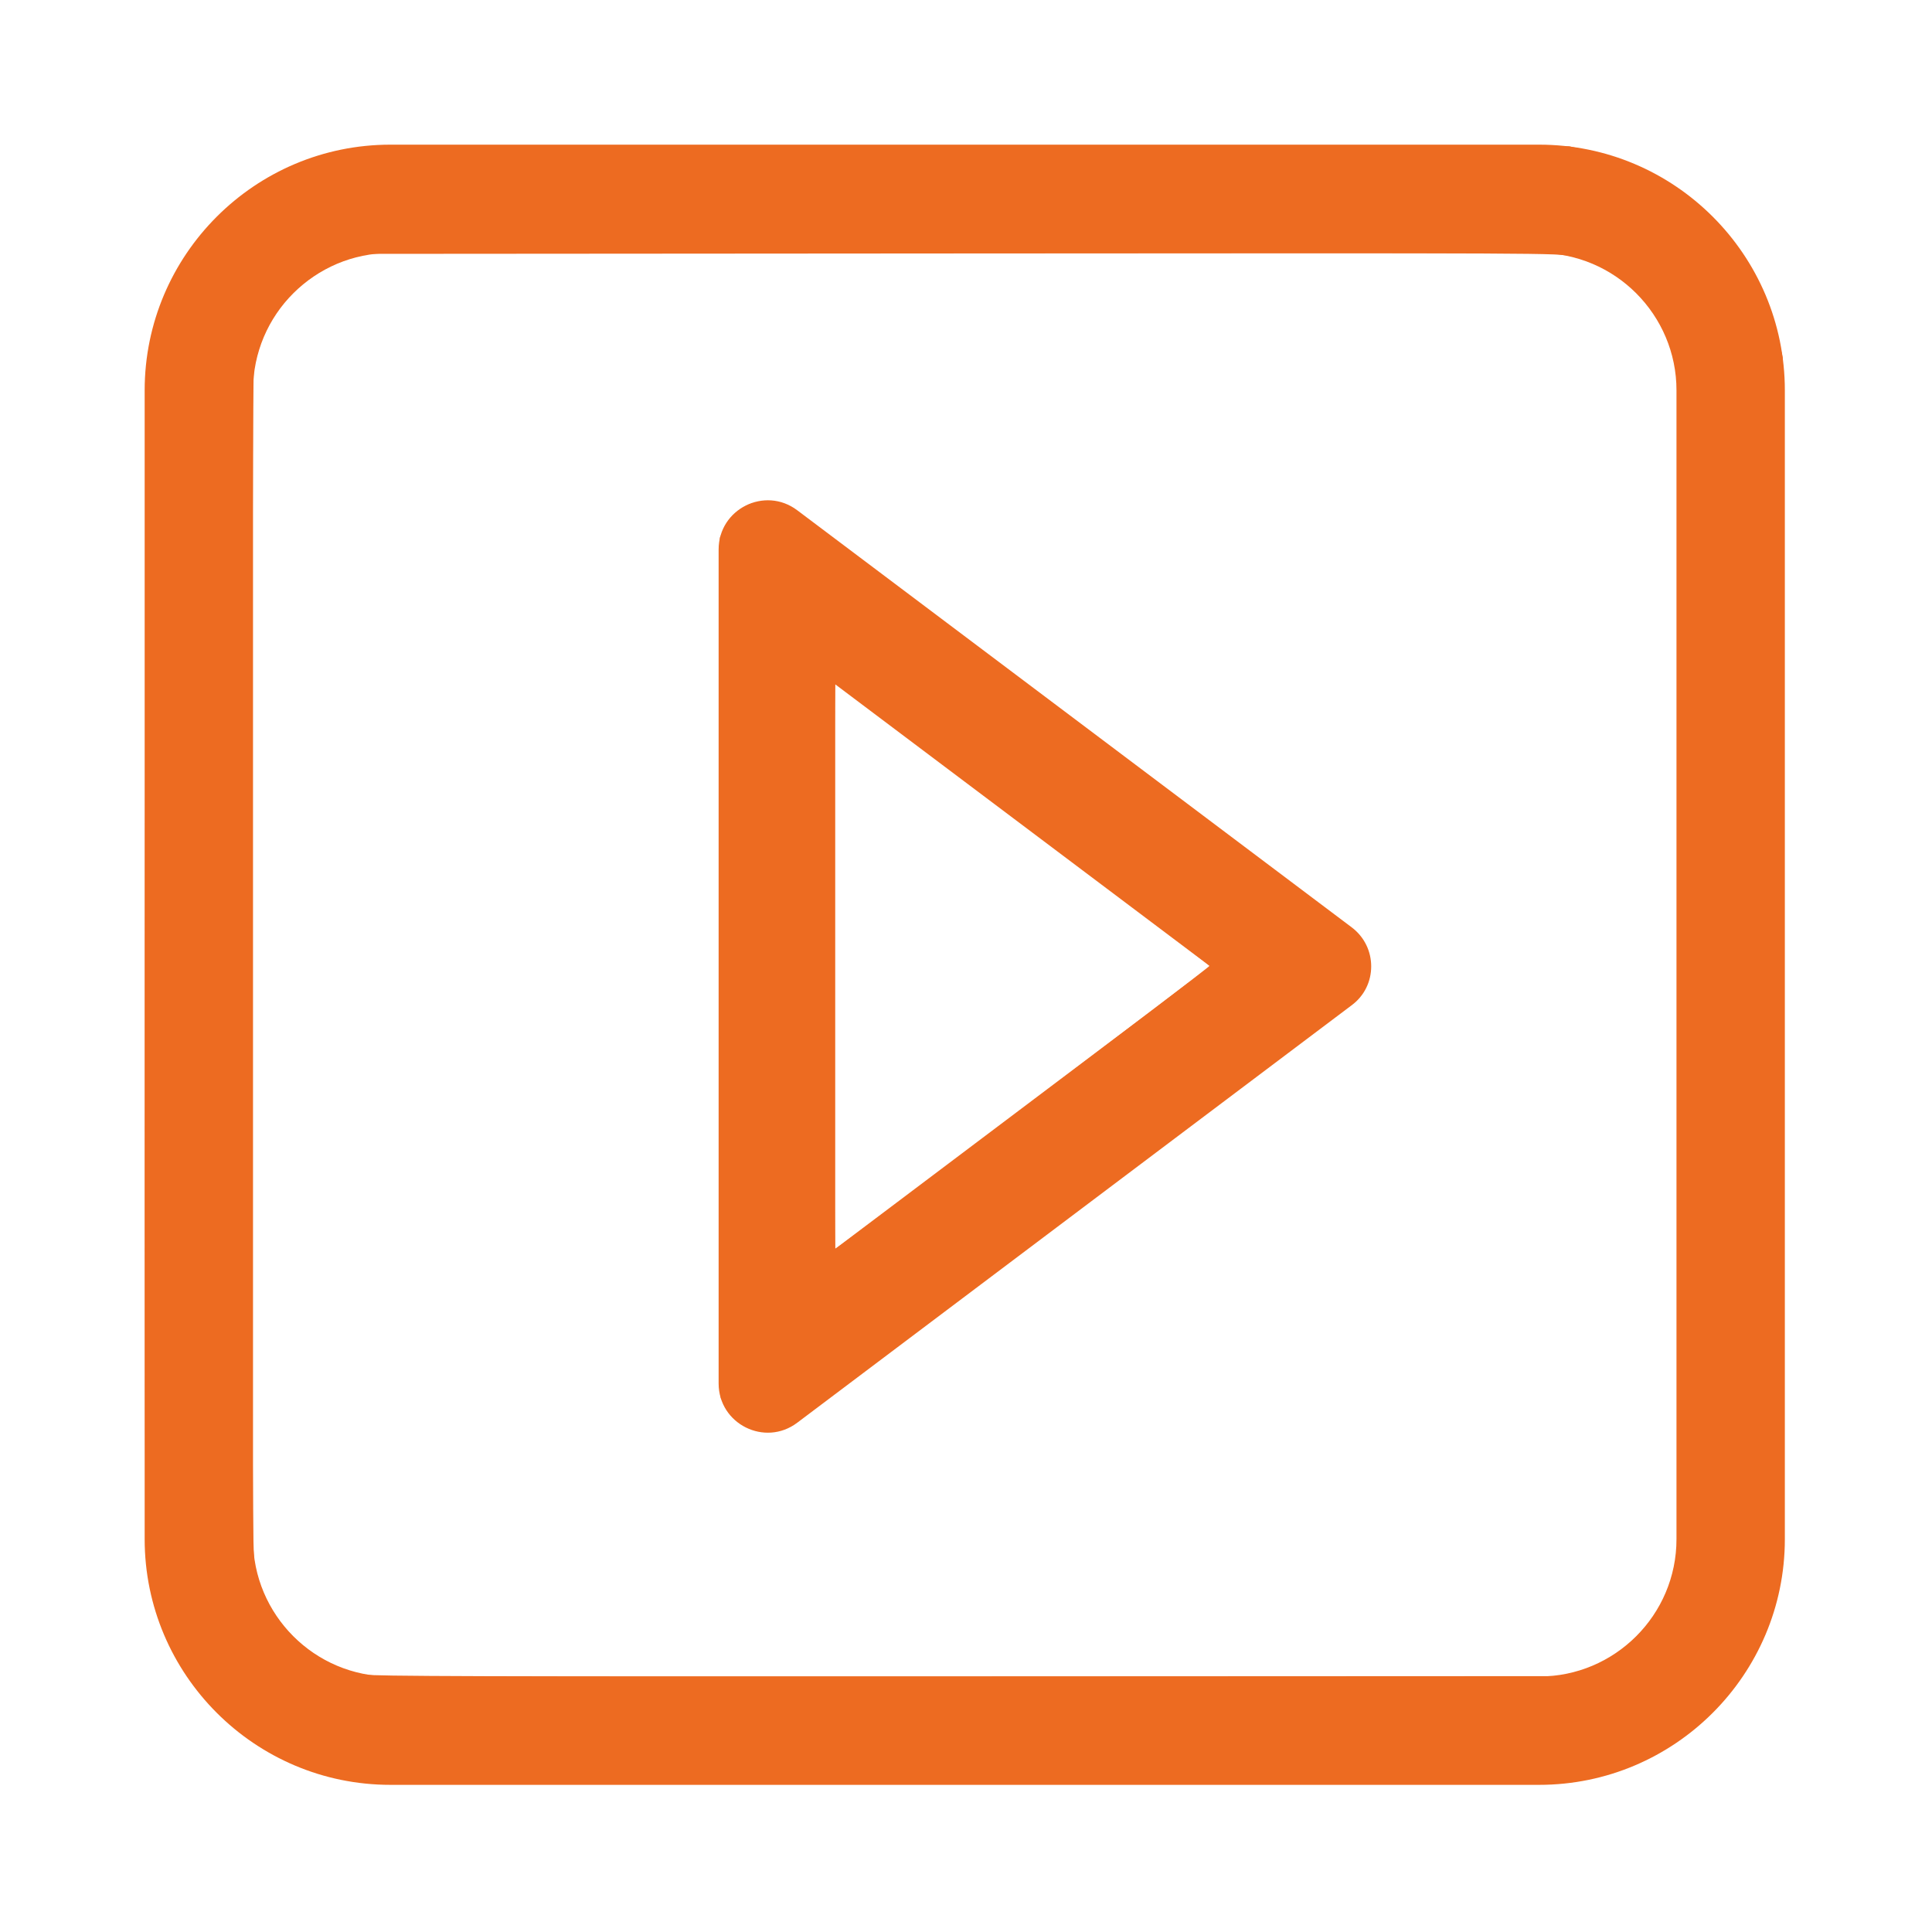
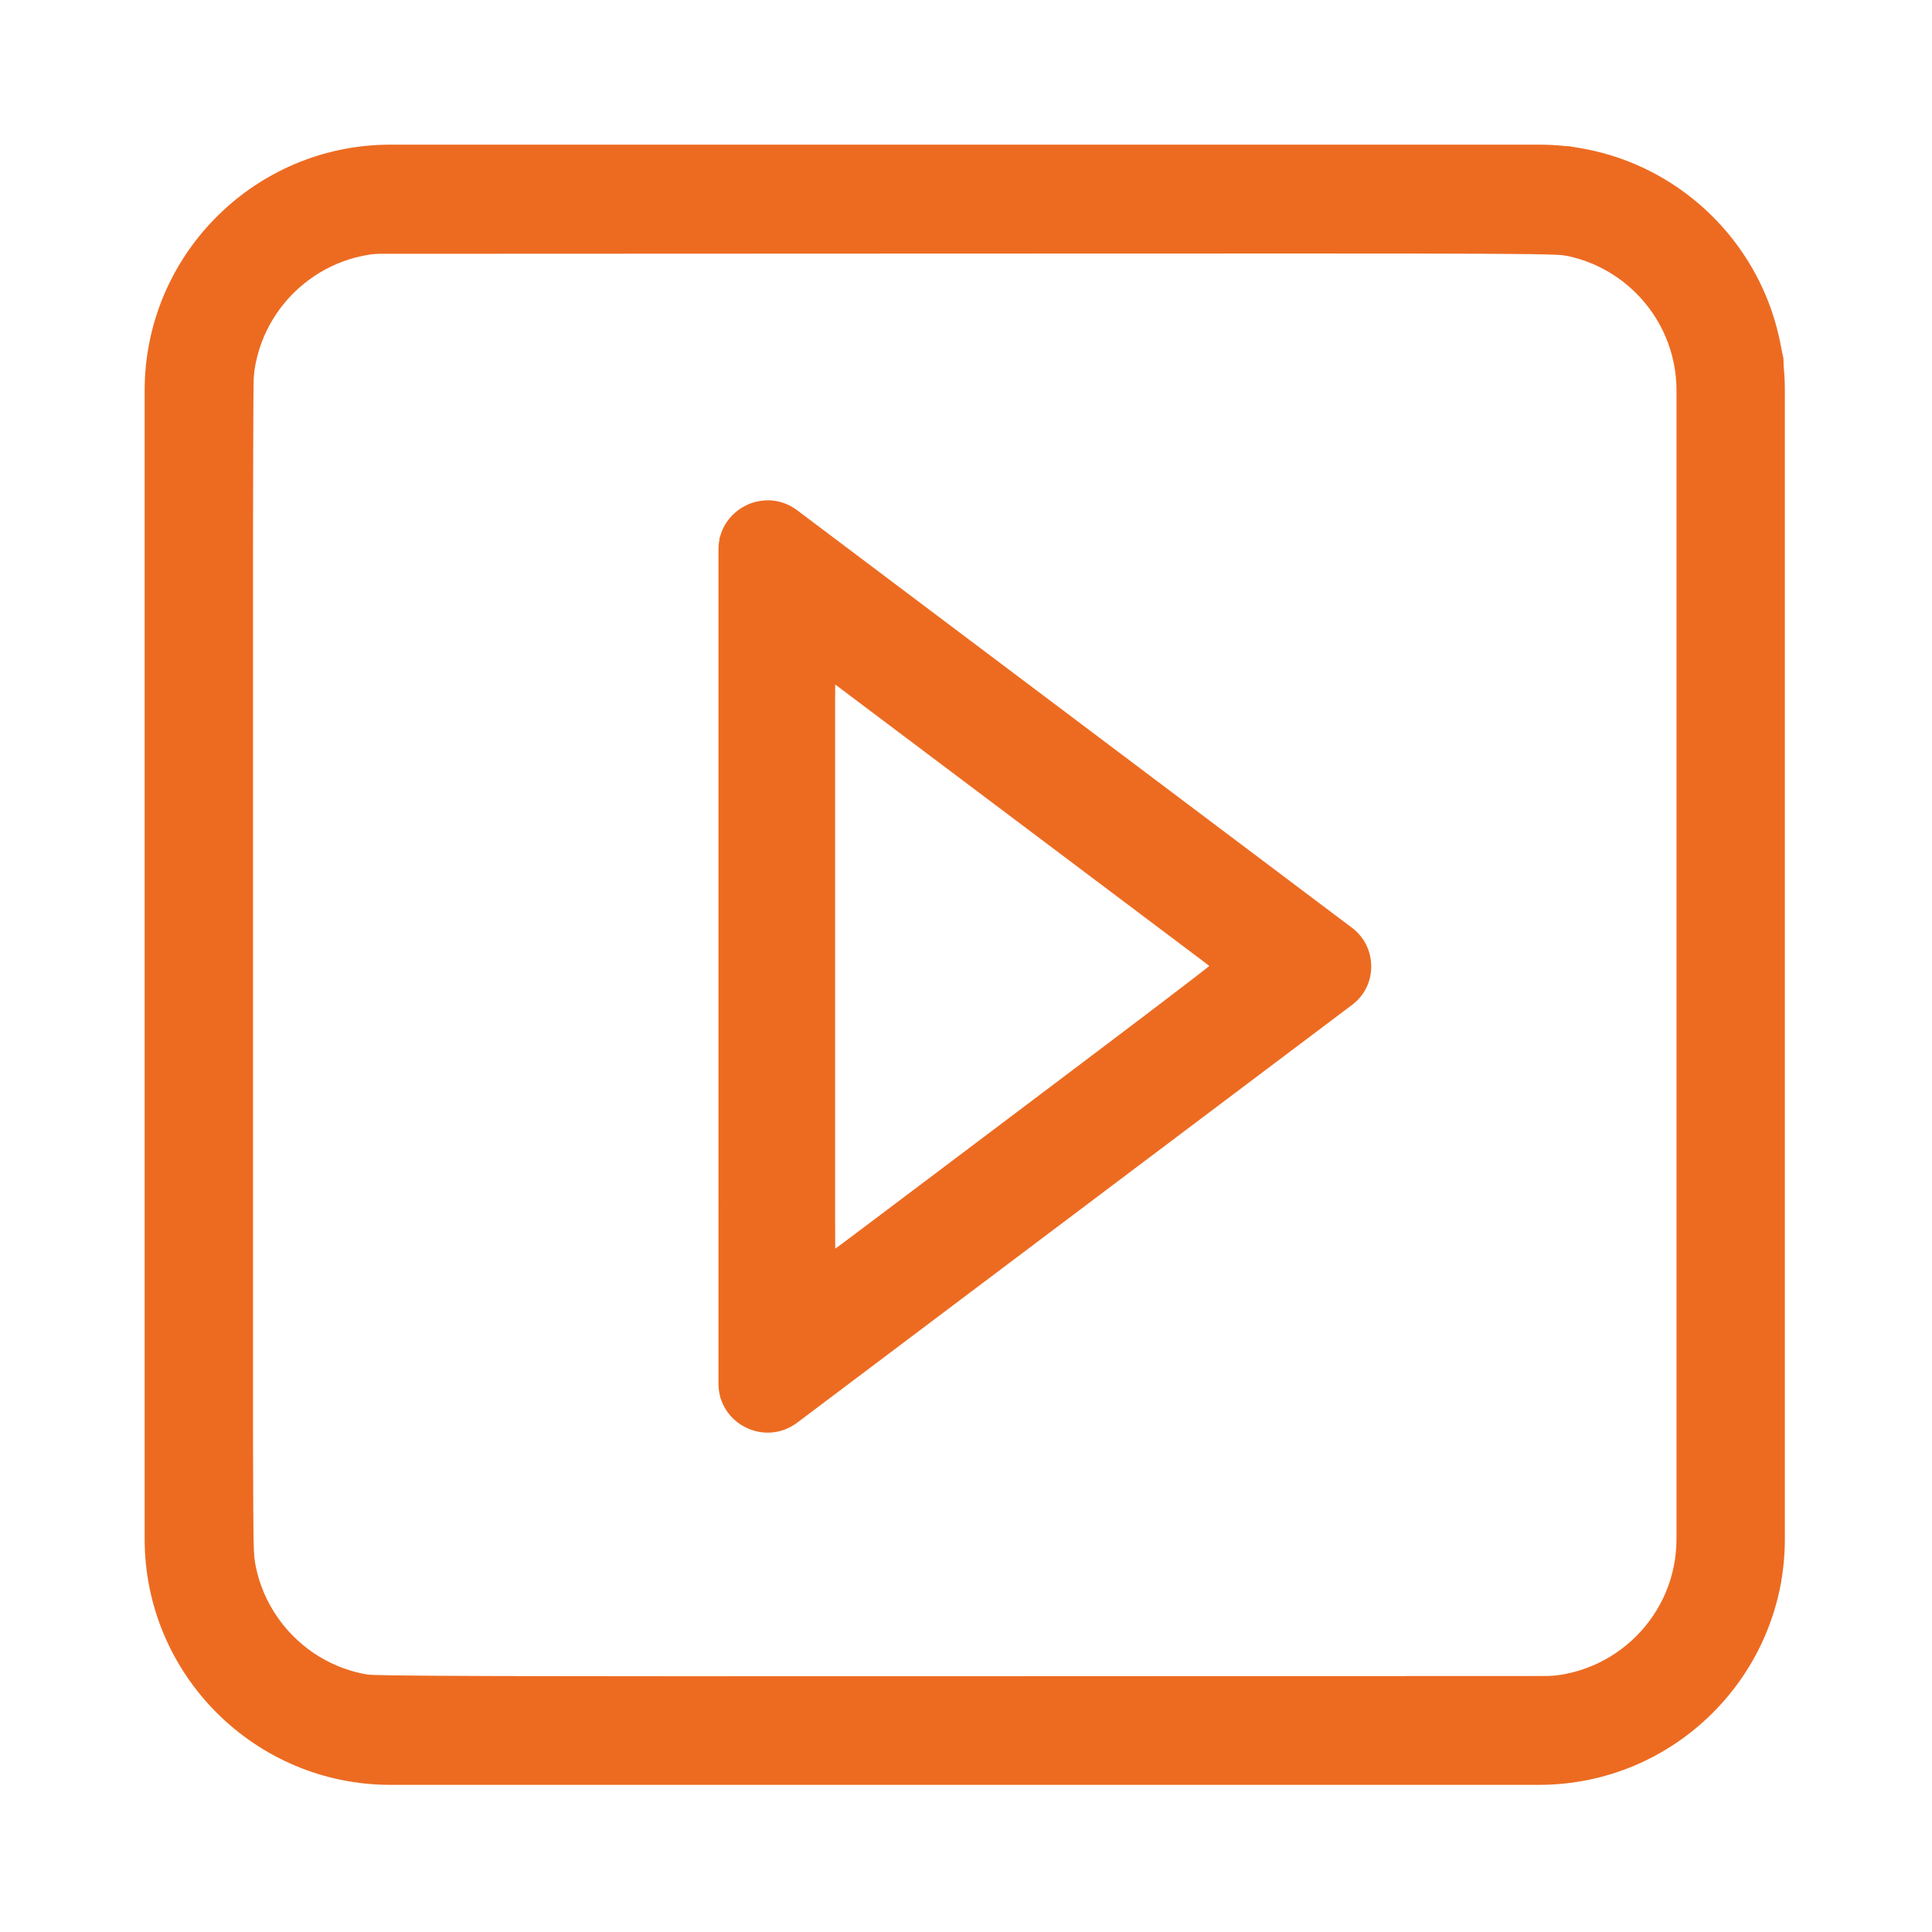
- <svg xmlns="http://www.w3.org/2000/svg" version="1.1" id="Layer_1" x="0px" y="0px" viewBox="0 0 800 800" style="enable-background:new 0 0 800 800;" xml:space="preserve">
-   <defs id="defs13" />
-   <style type="text/css" id="style2">
- 	.st0{fill:#ED6B21;}
- </style>
-   <path style="stroke-width:0.85" class="st0" d="m 501.142,400.159 -155.295,116.96 v -233.75 l 155.295,116.79 m 66.64,0 c 0,-6.12 -2.72,-12.155 -8.16,-16.235 L 330.122,211.29 c -13.43,-10.115 -32.555,-0.51 -32.555,16.235 v 345.355 c 0,16.745 19.125,26.35 32.555,16.235 l 229.5,-172.805 c 5.44,-3.995 8.16,-10.03 8.16,-16.15 z" id="path6" />
+ <svg xmlns="http://www.w3.org/2000/svg" version="1.1" baseProfile="basic" id="Layer_1" x="0px" y="0px" viewBox="0 0 800 800" xml:space="preserve">
+   <path id="path6" fill="#ED6B21" d="M501.1,400.2l-155.3,117V283.4L501.1,400.2 M567.8,400.2c0-6.1-2.7-12.2-8.2-16.2L330.1,211.3  c-13.4-10.1-32.6-0.5-32.6,16.2v345.4c0,16.7,19.1,26.3,32.6,16.2l229.5-172.8C565.1,412.3,567.8,406.3,567.8,400.2z" />
  <g id="g4" transform="matrix(0.9775,0,0,0.9775,53.547,53.54776)">
-     <path id="path2" class="st0" d="M 597.2,701.3 H 110.6 C 53.2,701.3 6.5,654.6 6.5,597.2 V 110.6 C 6.5,53.2 53.2,6.5 110.6,6.5 h 486.6 c 57.4,0 104.1,46.7 104.1,104.1 v 486.6 c 0,57.4 -46.7,104.1 -104.1,104.1 z M 110.6,52.4 c -32,0 -58.2,26 -58.2,58.2 v 486.6 c 0,32 26,58.2 58.2,58.2 h 486.6 c 32,0 58.2,-26 58.2,-58.2 V 110.6 c 0,-32 -26,-58.2 -58.2,-58.2 z" />
+     <path id="path2" fill="#ED6B21" d="M597.2,701.3H110.6c-57.4,0-104.1-46.7-104.1-104.1V110.6C6.5,53.2,53.2,6.5,110.6,6.5h486.6   c57.4,0,104.1,46.7,104.1,104.1v486.6C701.3,654.6,654.6,701.3,597.2,701.3z M110.6,52.4c-32,0-58.2,26-58.2,58.2v486.6   c0,32,26,58.2,58.2,58.2h486.6c32,0,58.2-26,58.2-58.2V110.6c0-32-26-58.2-58.2-58.2L110.6,52.4z" />
  </g>
-   <path style="fill:#ed6b21;fill-opacity:1;stroke-width:0.675" d="m 150.657,738.13 c -12.472,-1.397 -26.668,-5.942 -37.843,-12.117 -17.755,-9.81 -33.769,-26.69 -42.418,-44.711 -5.985,-12.47 -8.76,-23.355 -9.822,-38.523 -0.481,-6.866 -0.64,-87.426 -0.497,-250.615 0.196,-222.88 0.295,-240.942 1.357,-246.588 4.235,-22.516 13.68,-40.62 29.201,-55.972 14.238,-14.083 31.959,-23.428 52.602,-27.74 5.879,-1.228 14.007,-1.268 256.349,-1.268 h 250.278 l 7.083,1.562 c 21.307,4.697 36.903,13.216 51.961,28.381 14.679,14.784 23.193,30.35 27.761,50.753 l 1.568,7.003 v 250.952 c 0,242.723 -0.042,251.151 -1.264,257.024 -9.306,44.69 -45.19,77.434 -89.756,81.9 -9.179,0.92 -488.331,0.879 -496.559,-0.043 z m 502.216,-45.64 c 19.938,-6.178 34.692,-21.425 40.001,-41.337 l 1.513,-5.675 V 399.585 153.693 l -1.526,-5.734 c -5.663,-21.283 -21.416,-36.898 -42.205,-41.835 -5.64,-1.339 -7.66,-1.349 -253.179,-1.176 l -247.494,0.174 -4.722,1.595 c -18.059,6.101 -31.732,19.239 -37.492,36.028 -1.048,3.053 -2.221,7.525 -2.608,9.936 -0.479,2.984 -0.705,81.919 -0.708,246.999 -0.004,218.141 0.102,243.183 1.059,248.254 4.272,22.638 22.243,40.864 44.809,45.443 3.588,0.728 49.169,0.87 250.952,0.782 l 246.567,-0.108 z" id="path17" />
-   <path style="fill:#ed6b21;fill-opacity:1;stroke-width:0.675" d="m 300.178,218.444 c 2.064,-4.131 4.83,-6.869 9.409,-9.313 3.436,-1.835 12.82,-1.793 16.528,0.072 3.224,1.622 232.724,174.174 235.79,177.281 3.358,3.402 4.883,7.001 5.232,12.343 0.272,4.159 0.072,5.329 -1.514,8.862 -1.005,2.239 -2.787,4.973 -3.961,6.077 -4.286,4.028 -232.276,175.258 -235.546,176.905 -4.659,2.346 -12.102,2.388 -16.529,0.093 -3.875,-2.009 -7.805,-5.744 -9.67,-9.189 l -1.461,-2.698 -0.174,-178.146 -0.174,-178.146 z m 45.669,298.676 c 1.004,-0.061 154.99,-116.488 154.99,-117.185 0,-0.712 -154.026,-116.848 -154.99,-116.863 -0.278,-0.004 -0.506,52.662 -0.506,117.036 0,64.374 0.228,117.03 0.506,117.013 z" id="path19" />
+   <path id="path17" fill="#ED6B21" d="M150.7,738.1c-12.5-1.4-26.7-5.9-37.8-12.1c-17.8-9.8-33.8-26.7-42.4-44.7  c-6-12.5-8.8-23.4-9.8-38.5c-0.5-6.9-0.6-87.4-0.5-250.6c0.2-222.9,0.3-240.9,1.4-246.6c4.2-22.5,13.7-40.6,29.2-56  c14.2-14.1,32-23.4,52.6-27.7c5.9-1.2,14-1.3,256.3-1.3h250.3l7.1,1.6c21.3,4.7,36.9,13.2,52,28.4c14.7,14.8,23.2,30.4,27.8,50.8  l1.6,7v251c0,242.7,0,251.2-1.3,257c-9.3,44.7-45.2,77.4-89.8,81.9C638,739.1,158.9,739.1,150.7,738.1L150.7,738.1z M652.9,692.5  c19.9-6.2,34.7-21.4,40-41.3l1.5-5.7V399.6V153.7l-1.5-5.7c-5.7-21.3-21.4-36.9-42.2-41.8c-5.6-1.3-7.7-1.3-253.2-1.2L150,105.1  l-4.7,1.6c-18.1,6.1-31.7,19.2-37.5,36c-1,3.1-2.2,7.5-2.6,9.9c-0.5,3-0.7,81.9-0.7,247c0,218.1,0.1,243.2,1.1,248.3  c4.3,22.6,22.2,40.9,44.8,45.4c3.6,0.7,49.2,0.9,251,0.8l246.6-0.1L652.9,692.5z" />
+   <path id="path19" fill="#ED6B21" d="M300.2,218.4c2.1-4.1,4.8-6.9,9.4-9.3c3.4-1.8,12.8-1.8,16.5,0.1  c3.2,1.6,232.7,174.2,235.8,177.3c3.4,3.4,4.9,7,5.2,12.3c0.3,4.2,0.1,5.3-1.5,8.9c-1,2.2-2.8,5-4,6.1  c-4.3,4-232.3,175.3-235.5,176.9c-4.7,2.3-12.1,2.4-16.5,0.1c-3.9-2-7.8-5.7-9.7-9.2l-1.5-2.7l-0.2-178.1l-0.2-178.1L300.2,218.4z   M345.8,517.1c1-0.1,155-116.5,155-117.2c0-0.7-154-116.8-155-116.9c-0.3,0-0.5,52.7-0.5,117S345.6,517.1,345.8,517.1L345.8,517.1z" />
</svg>
